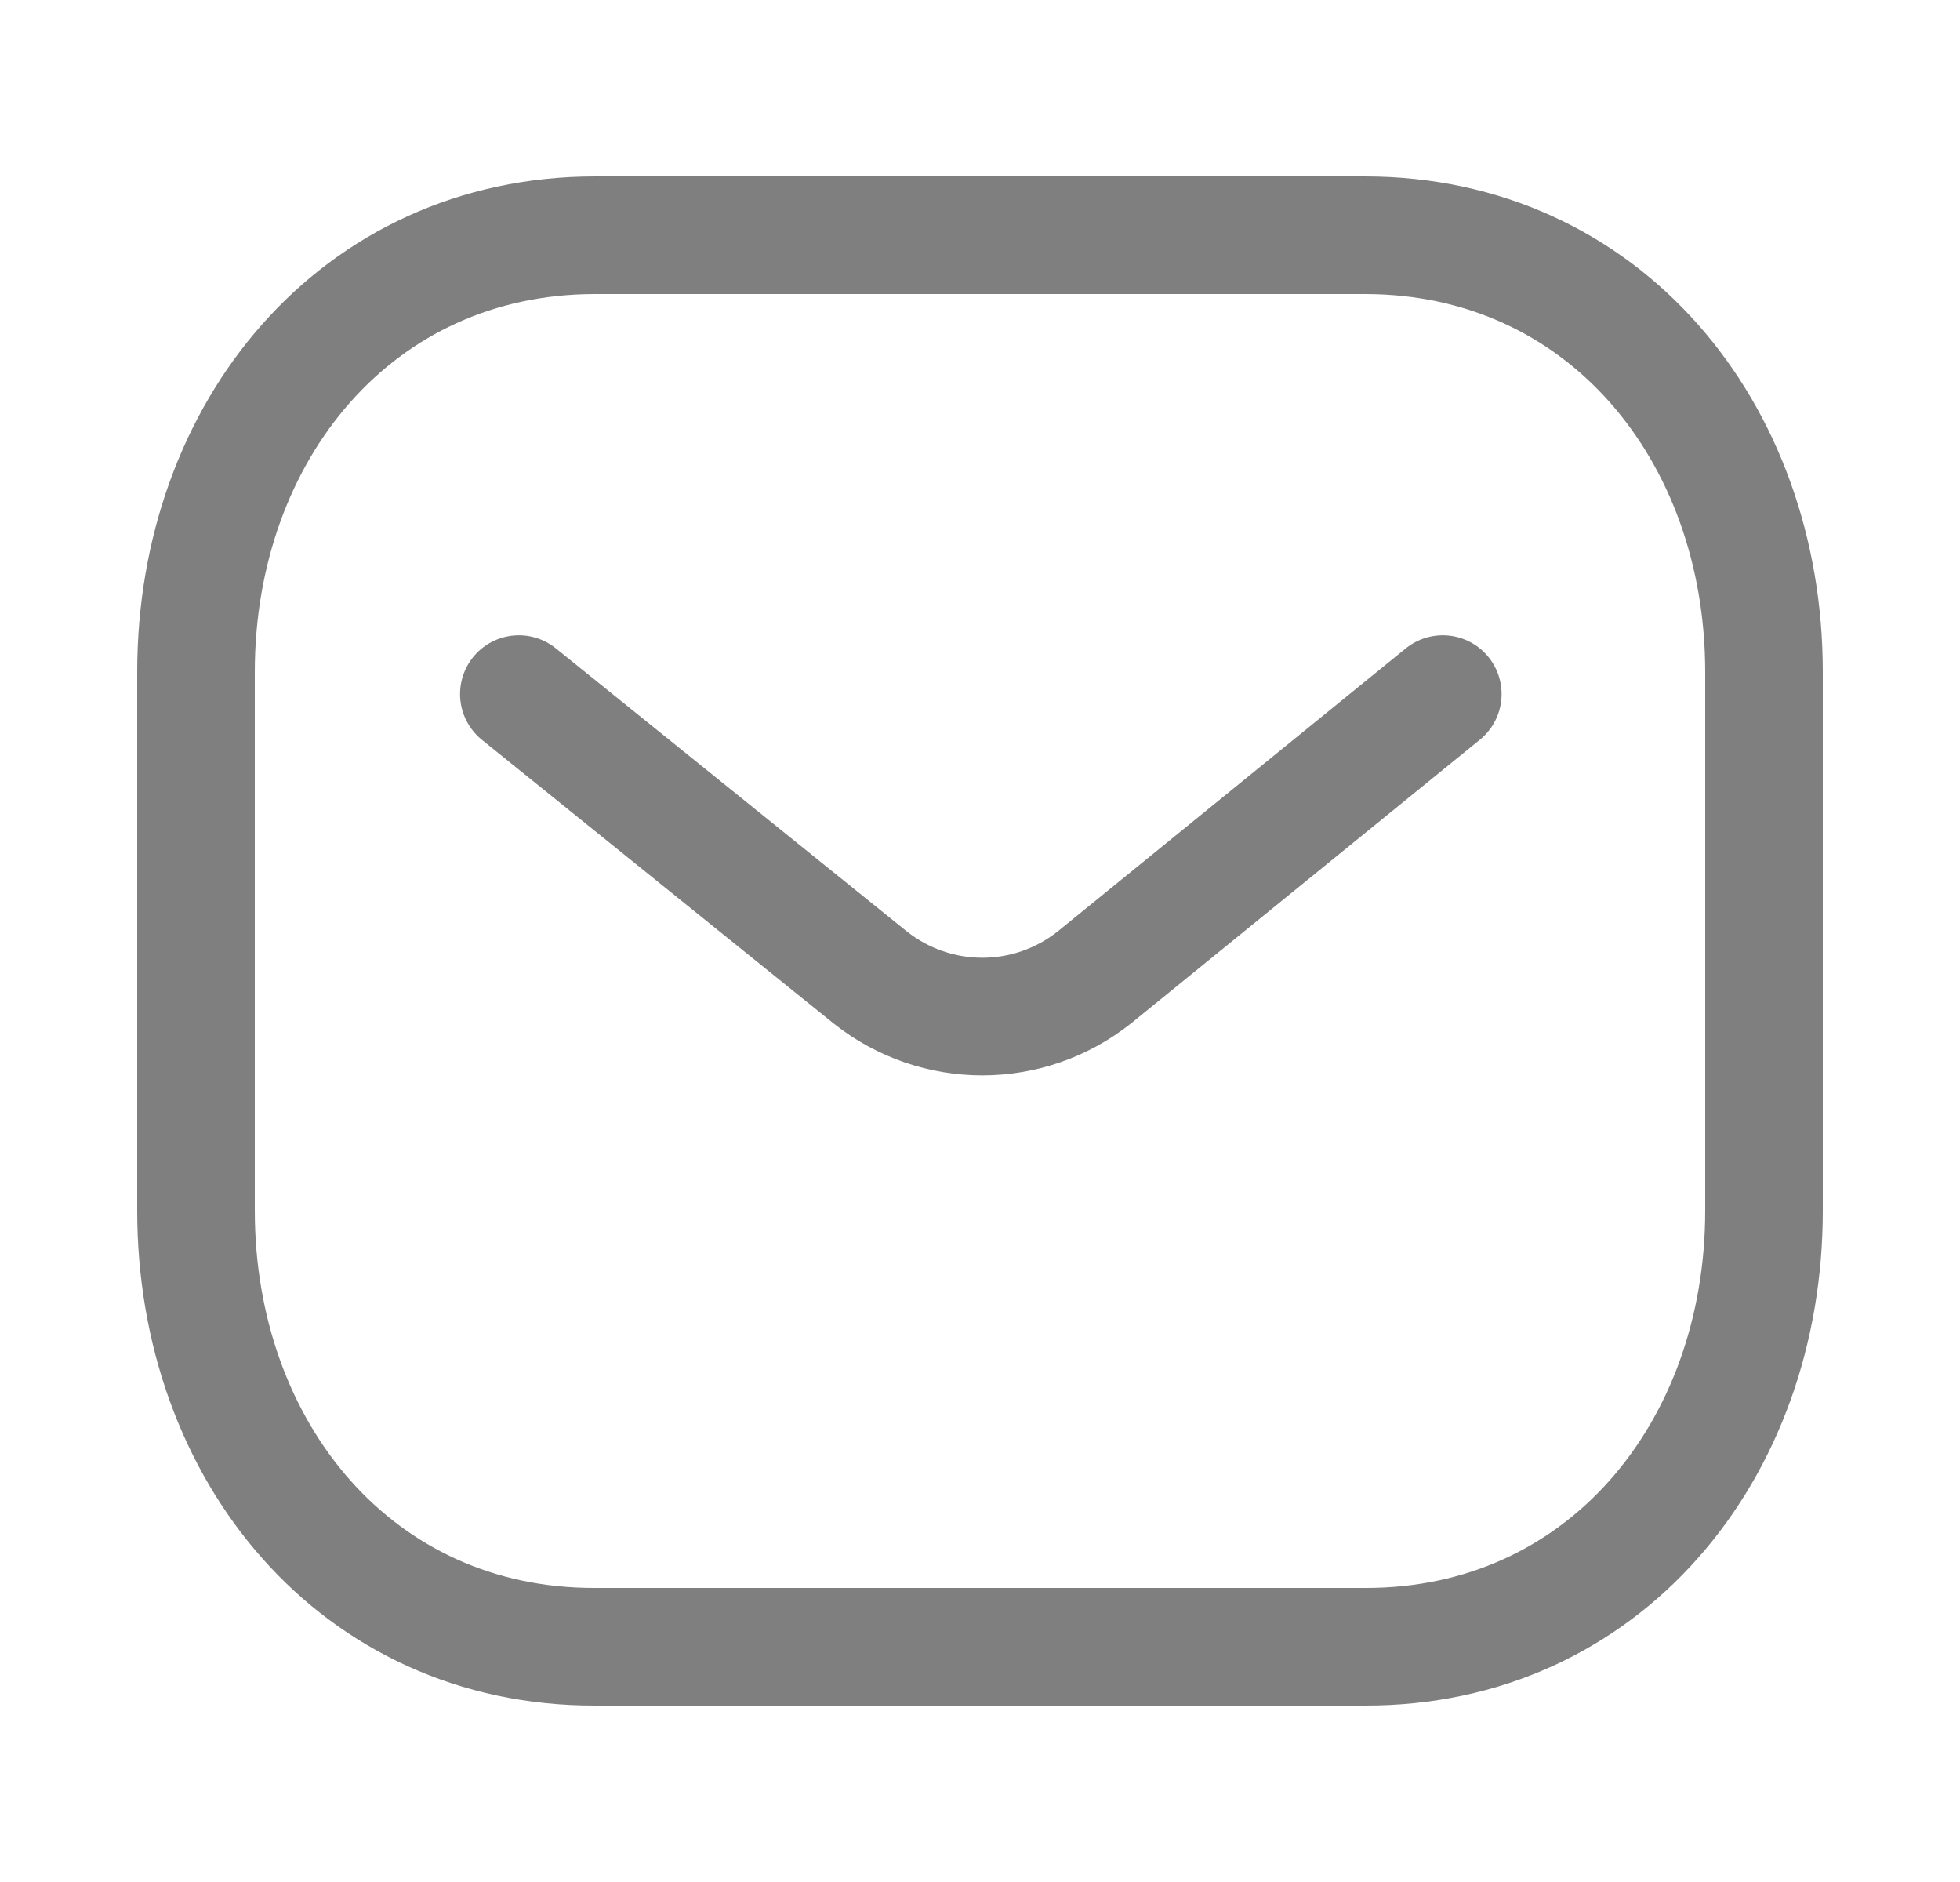
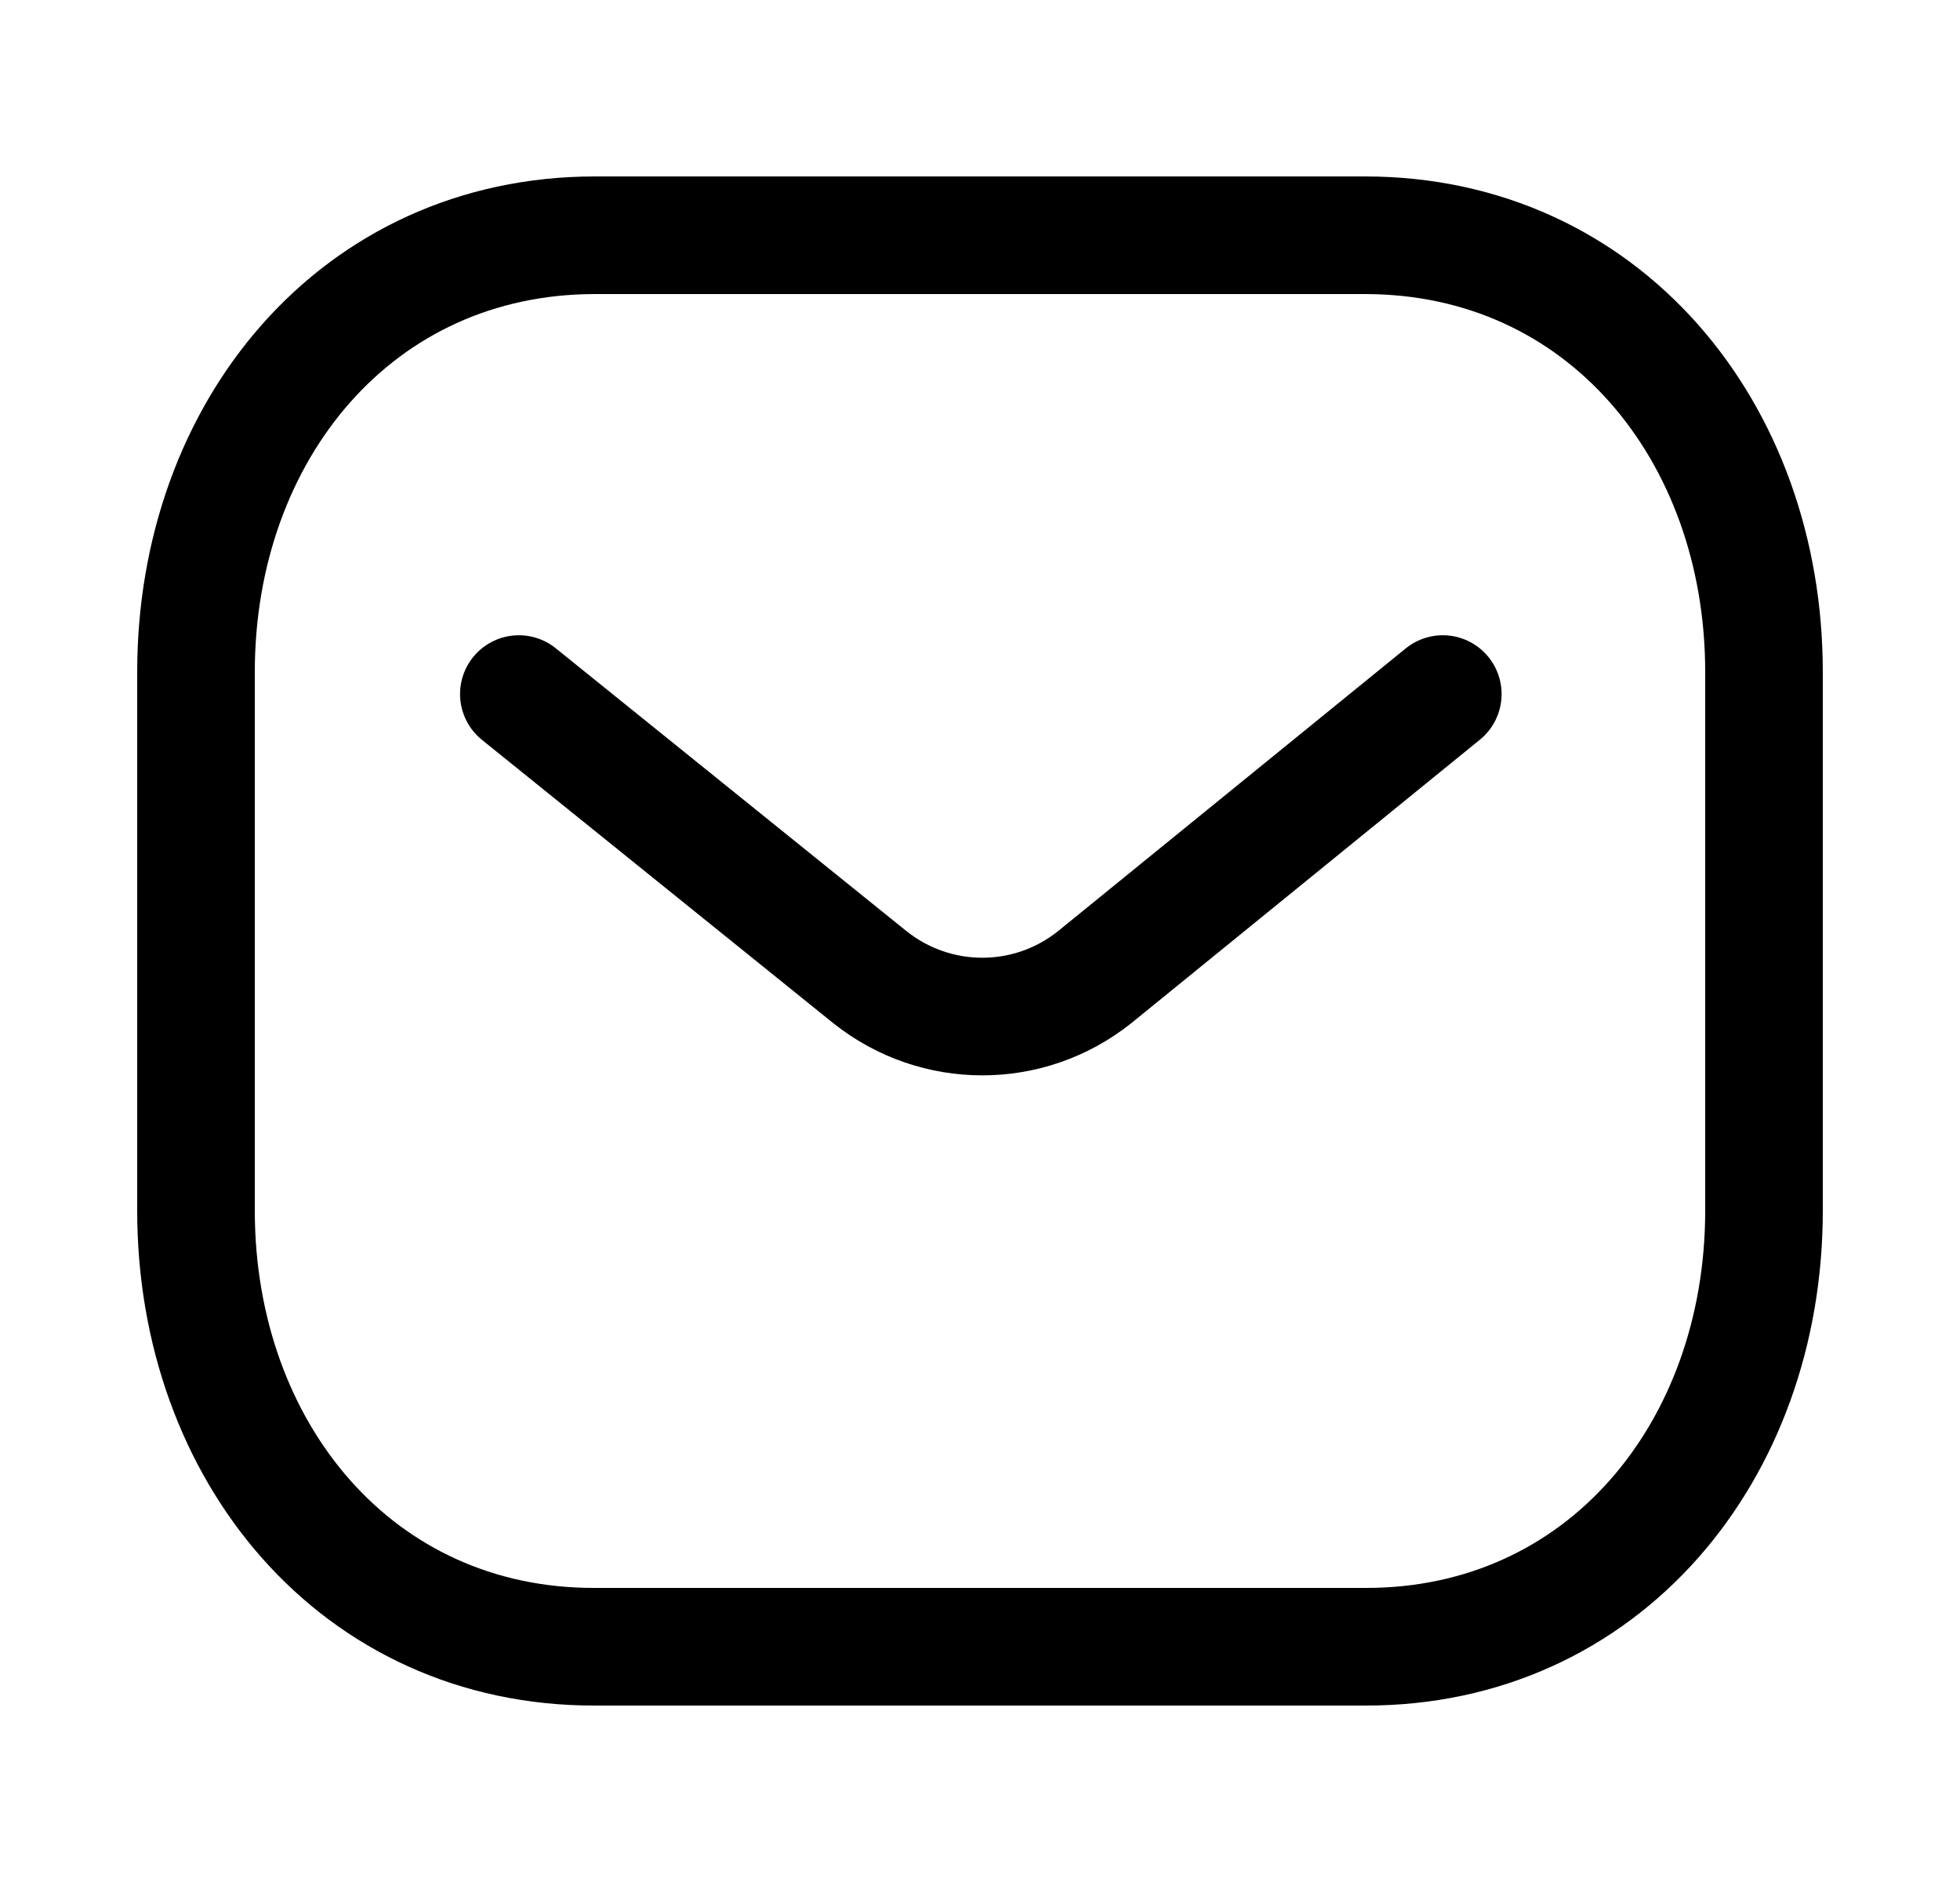
<svg xmlns="http://www.w3.org/2000/svg" width="25" height="24" viewBox="0 0 25 24" fill="none">
-   <g opacity="0.5">
+   <g>
    <path d="M18.403 8.851L13.959 12.464C13.12 13.13 11.939 13.13 11.099 12.464L6.618 8.851" stroke="black" stroke-width="1.5" stroke-linecap="round" stroke-linejoin="round" />
    <path fill-rule="evenodd" clip-rule="evenodd" d="M17.409 21C20.45 21.008 22.5 18.509 22.5 15.438V8.57C22.5 5.499 20.45 3 17.409 3H7.591C4.55 3 2.5 5.499 2.5 8.57V15.438C2.5 18.509 4.55 21.008 7.591 21H17.409Z" stroke="black" stroke-width="1.5" stroke-linecap="round" stroke-linejoin="round" />
  </g>
</svg>
